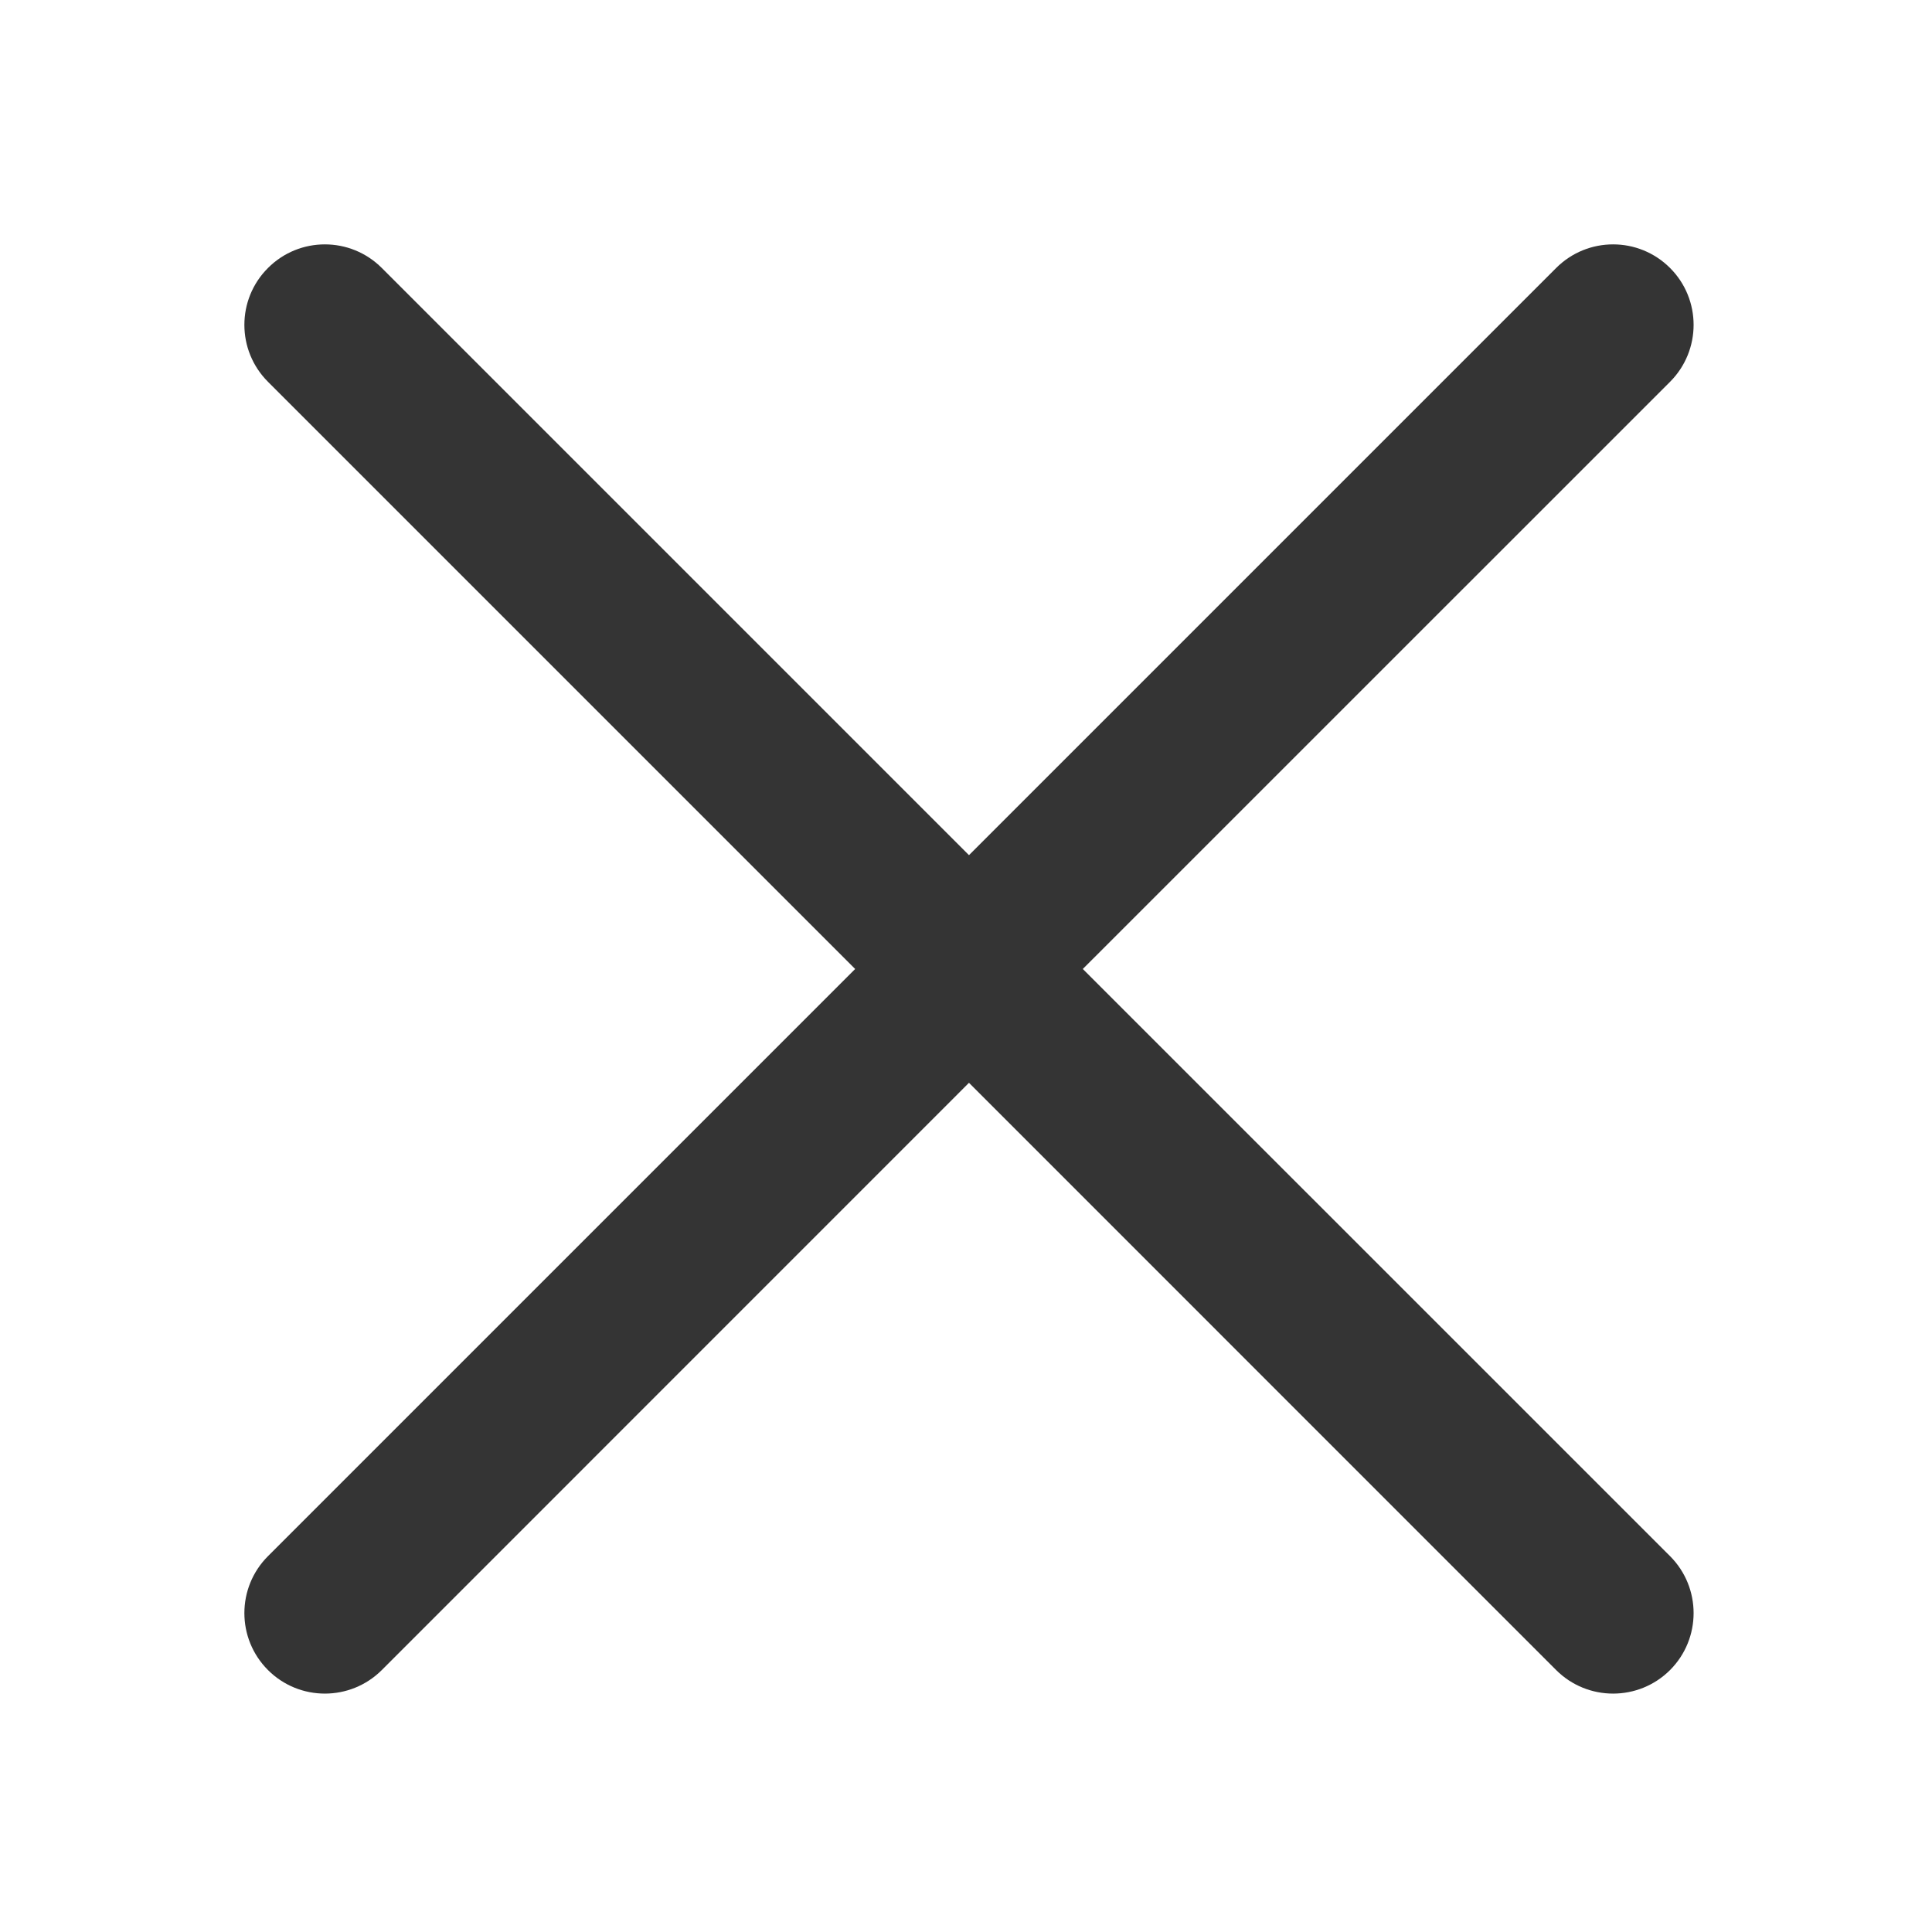
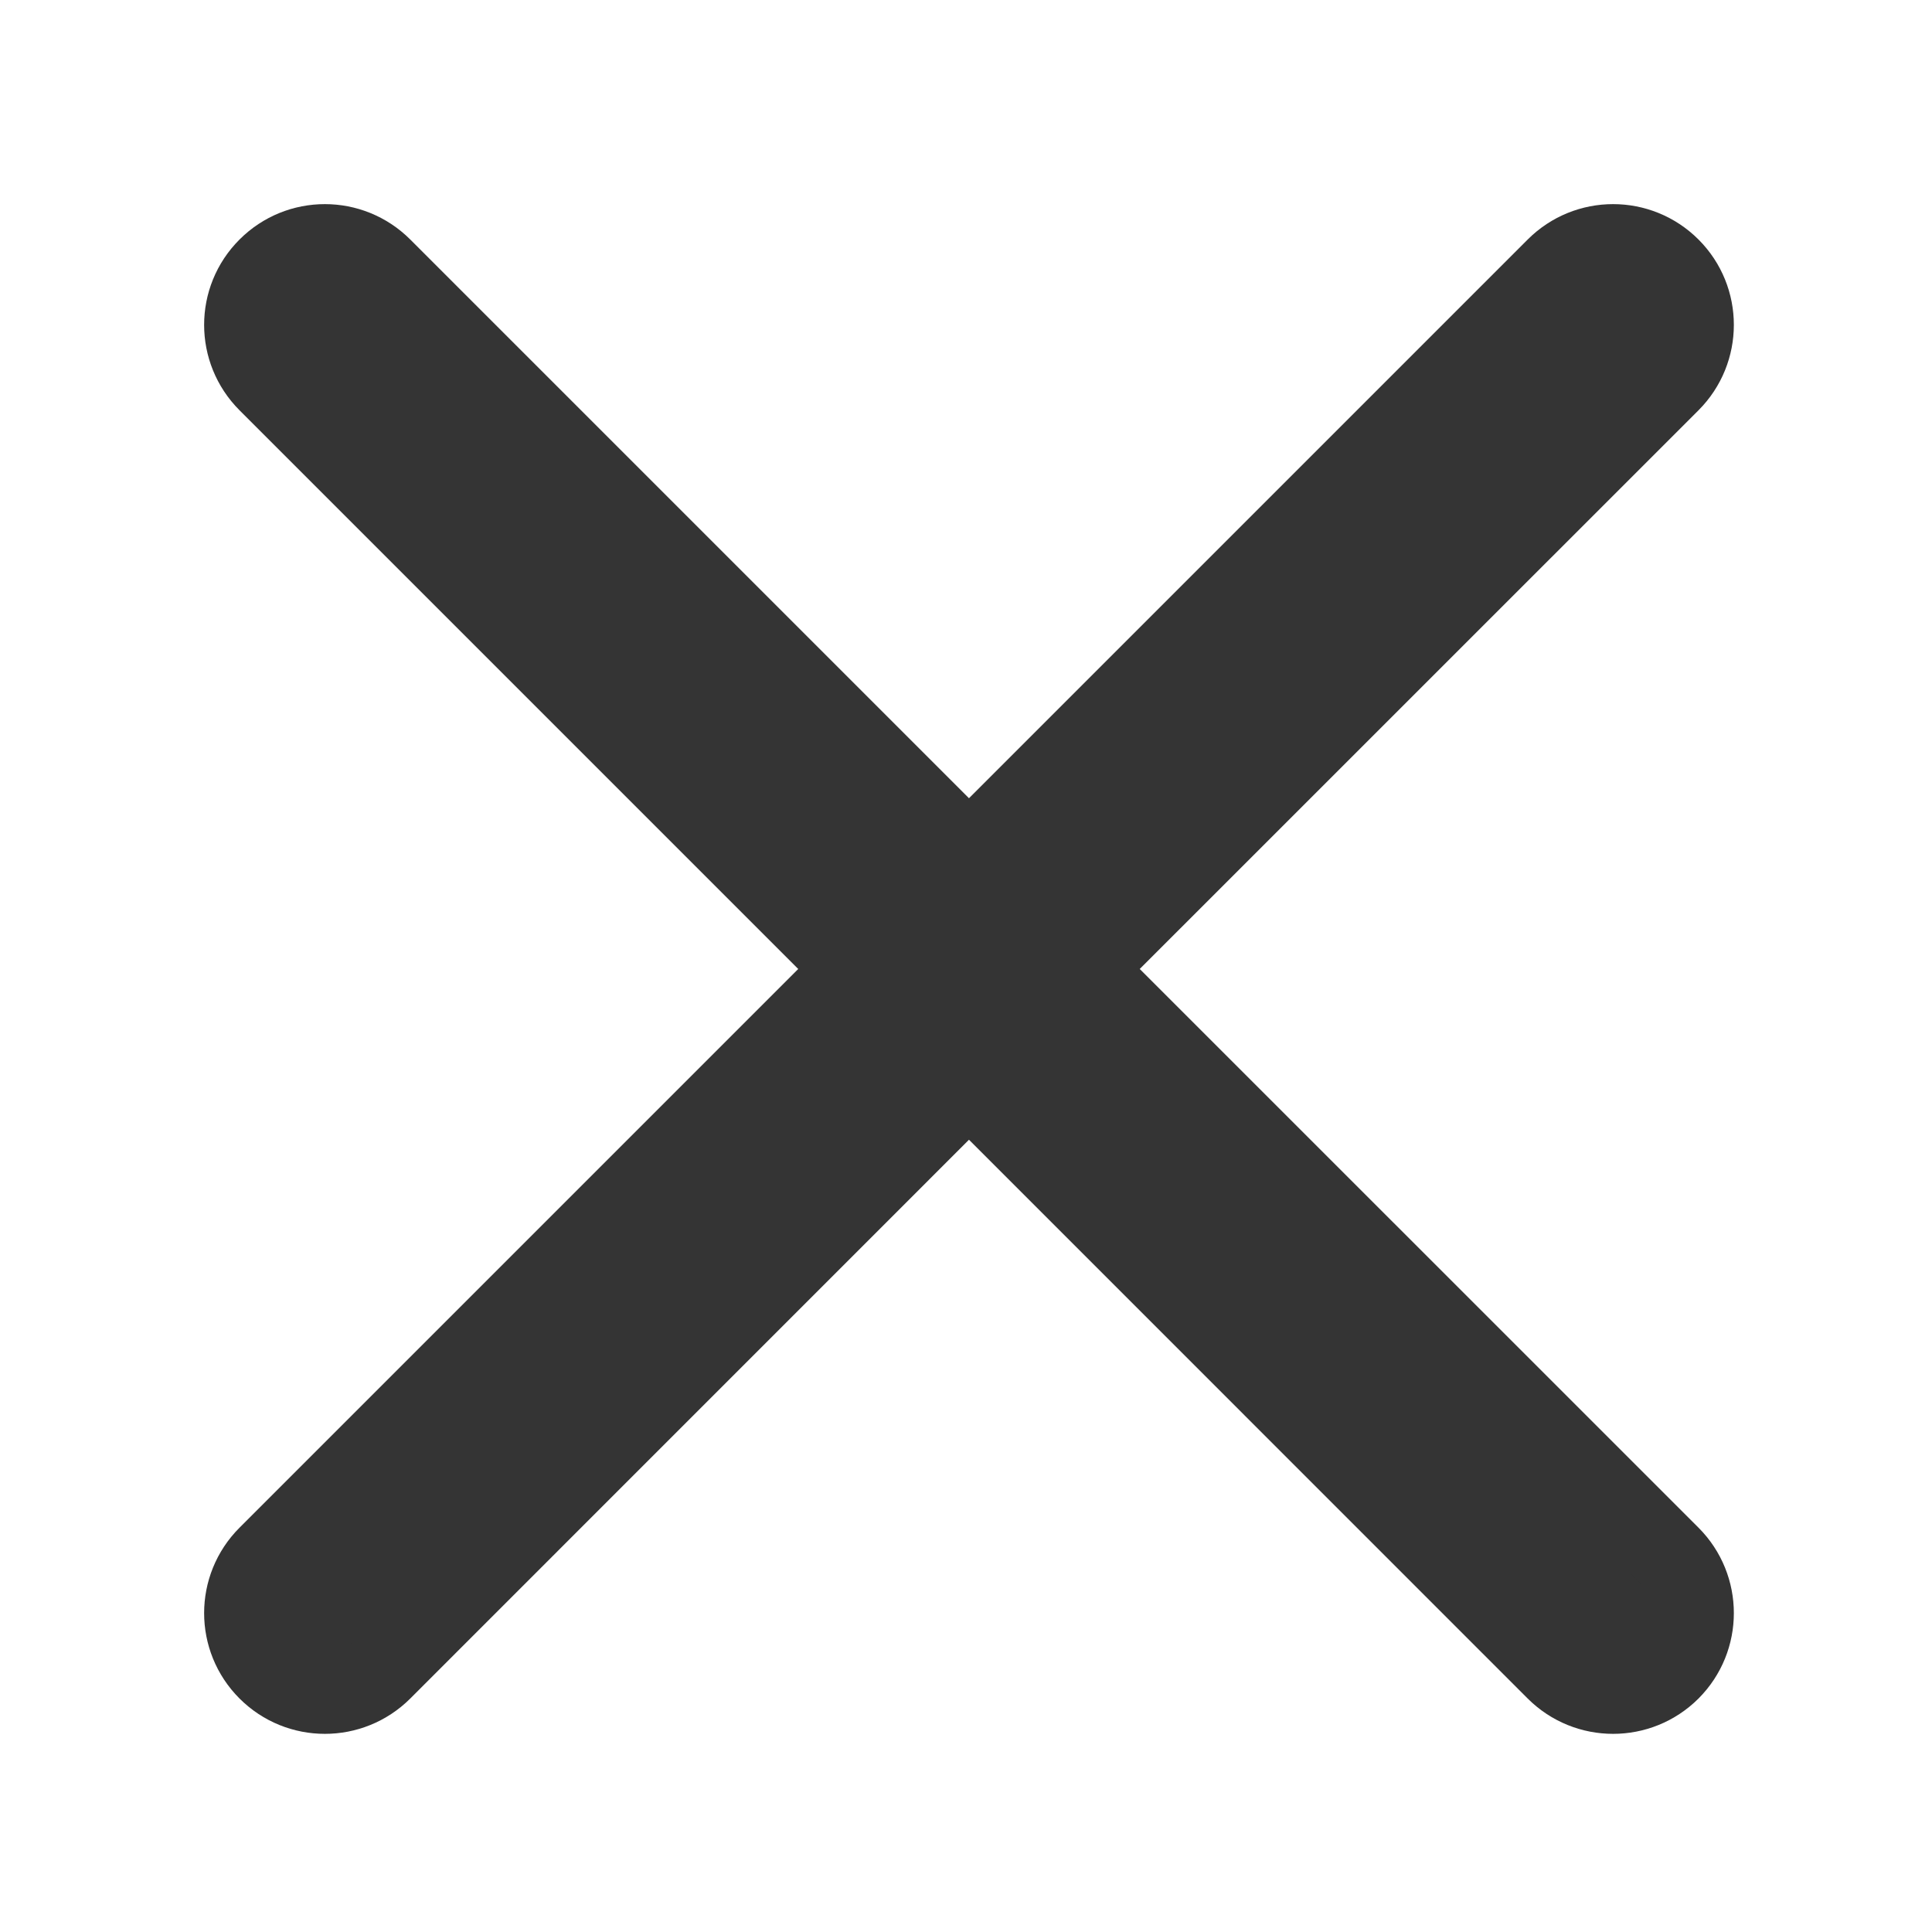
- <svg xmlns="http://www.w3.org/2000/svg" width="20px" height="20px" viewBox="0 0 24 24" fill="none" stroke="#34344">
+ <svg xmlns="http://www.w3.org/2000/svg" width="20px" height="20px" viewBox="0 0 24 24" fill="none" stroke="#343434">
  <g id="SVGRepo_bgCarrier" stroke-width="0" />
  <g id="SVGRepo_tracerCarrier" stroke-linecap="round" stroke-linejoin="round" />
  <g id="SVGRepo_iconCarrier">
    <path d="M20.746 3.329C20.355 2.938 19.722 2.938 19.331 3.329L12.037 10.623L4.743 3.329C4.352 2.938 3.719 2.938 3.329 3.329C2.938 3.719 2.938 4.352 3.329 4.743L10.623 12.037L3.329 19.331C2.938 19.722 2.938 20.355 3.329 20.746C3.719 21.136 4.352 21.136 4.743 20.746L12.037 13.451L19.331 20.746C19.722 21.136 20.355 21.136 20.746 20.746C21.136 20.355 21.136 19.722 20.746 19.331L13.451 12.037L20.746 4.743C21.136 4.352 21.136 3.719 20.746 3.329Z" fill="#343434" />
  </g>
</svg>
